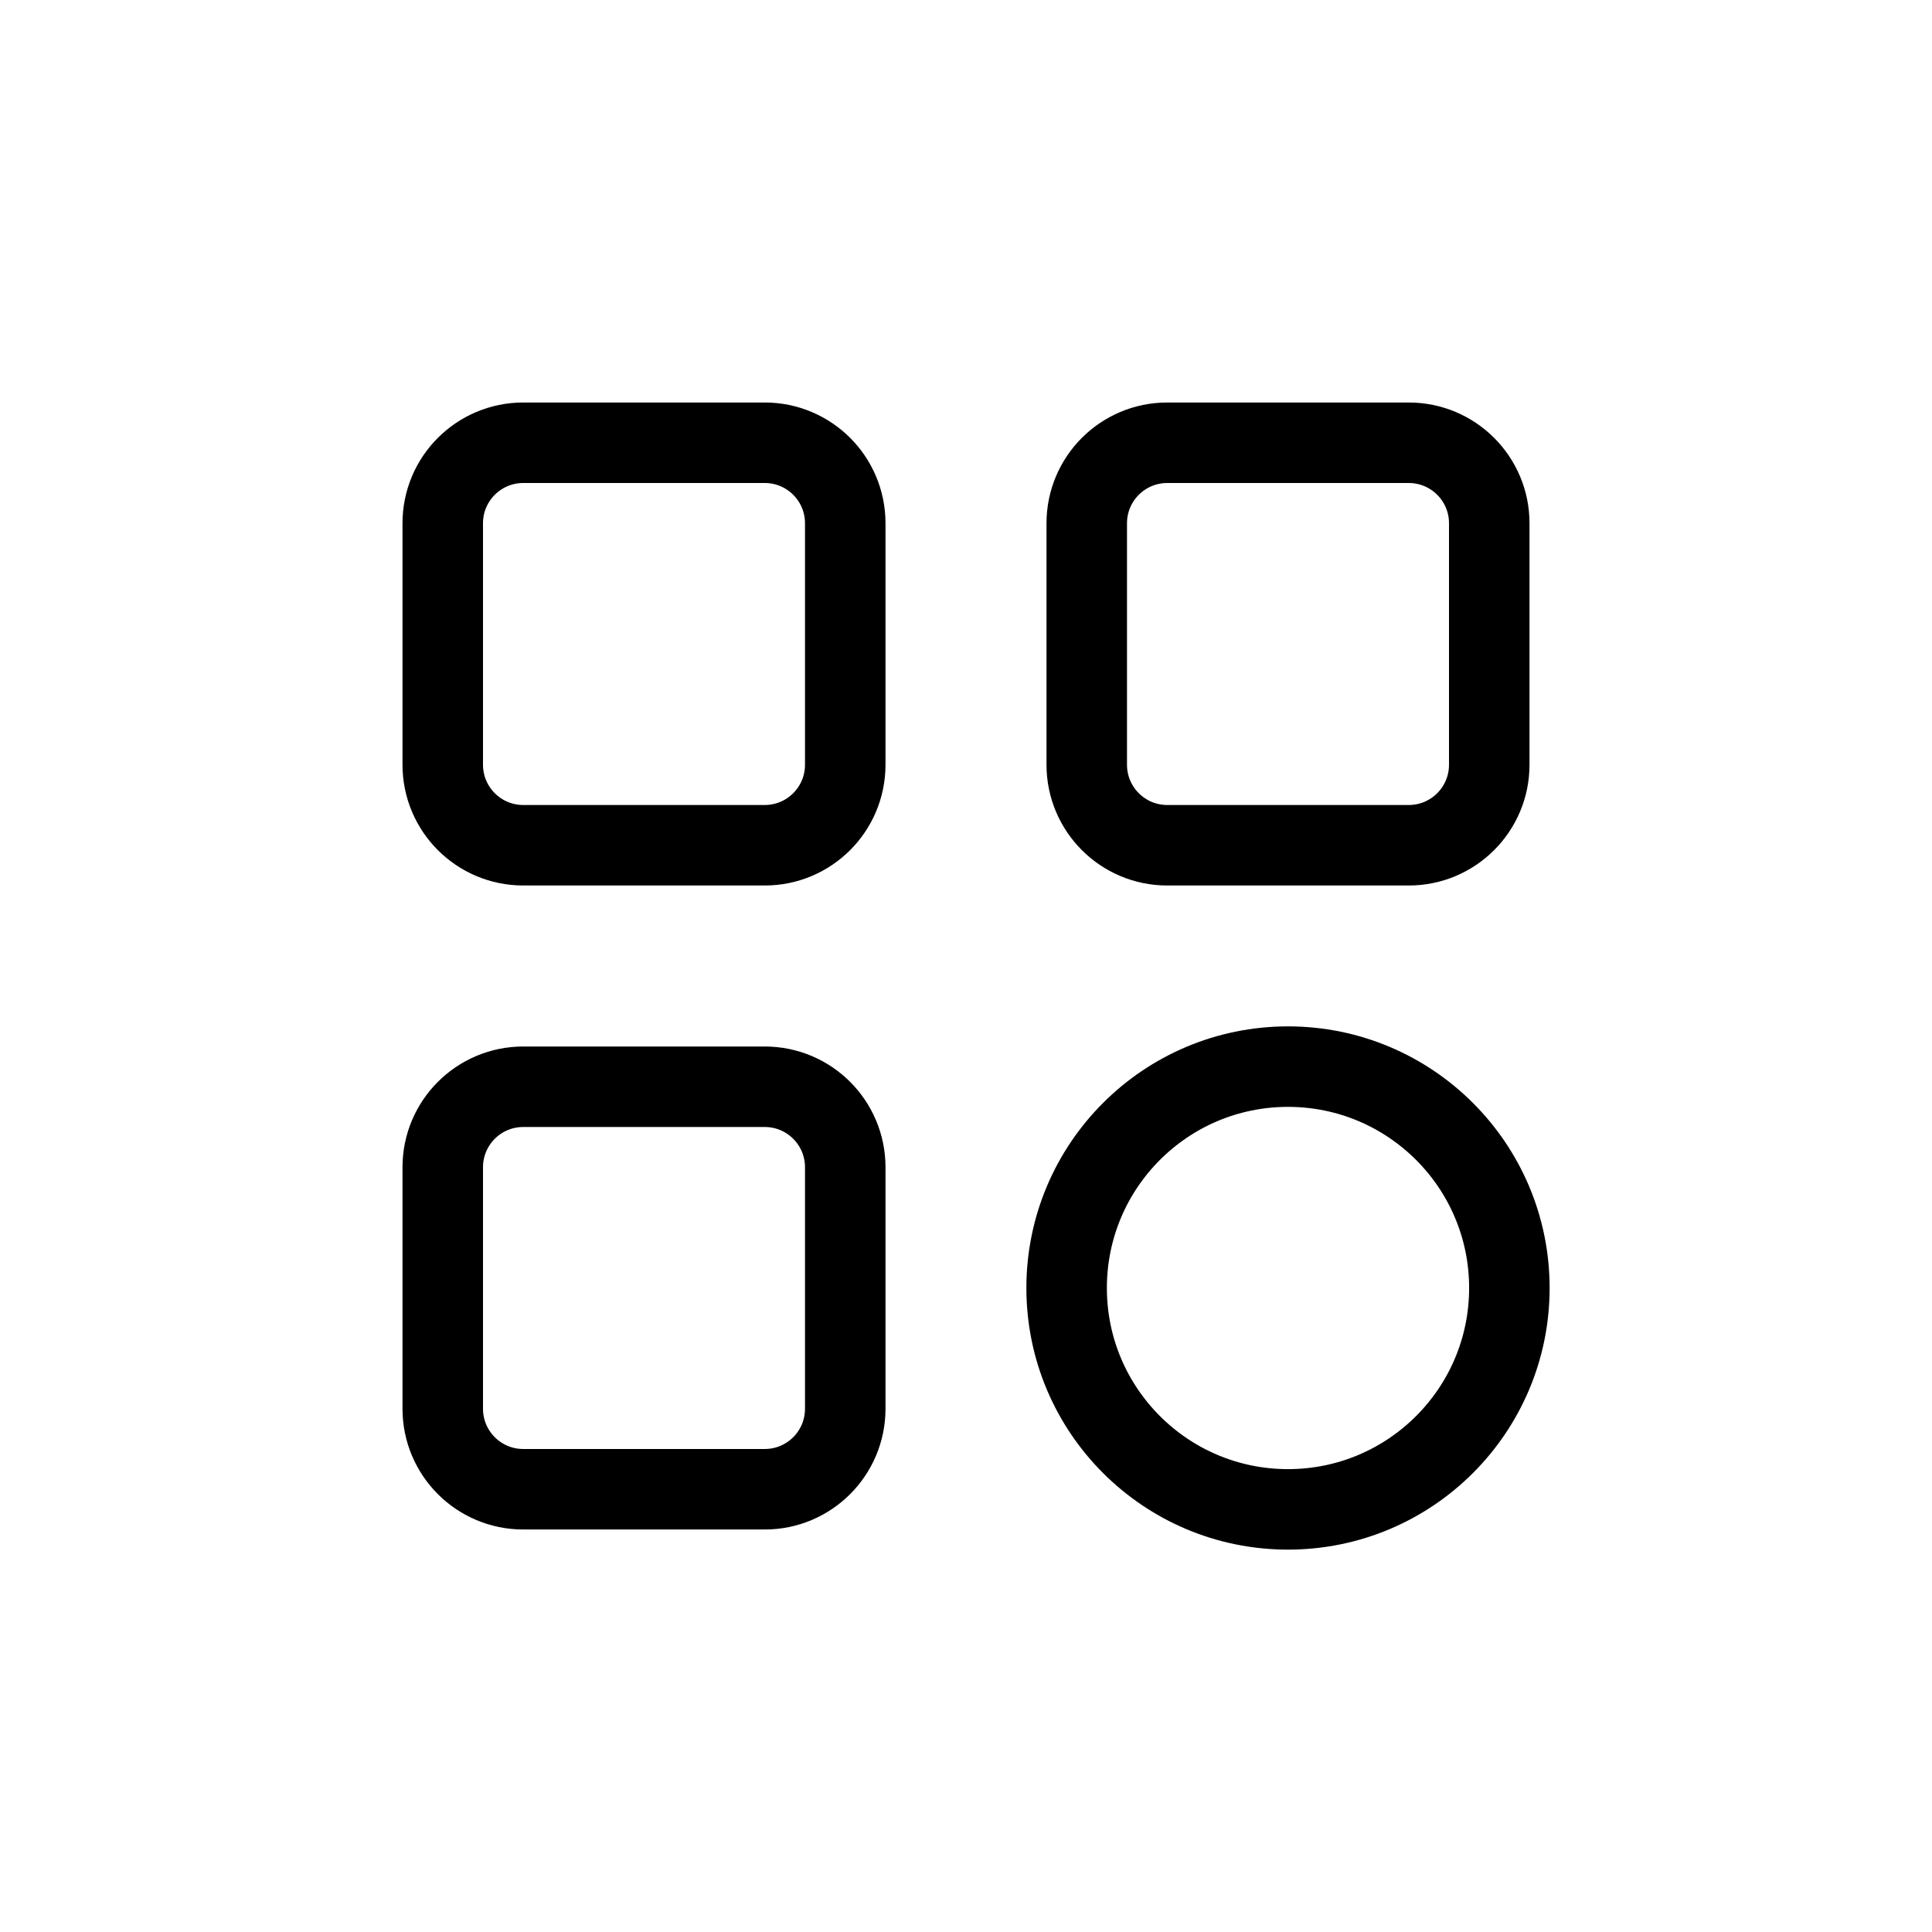
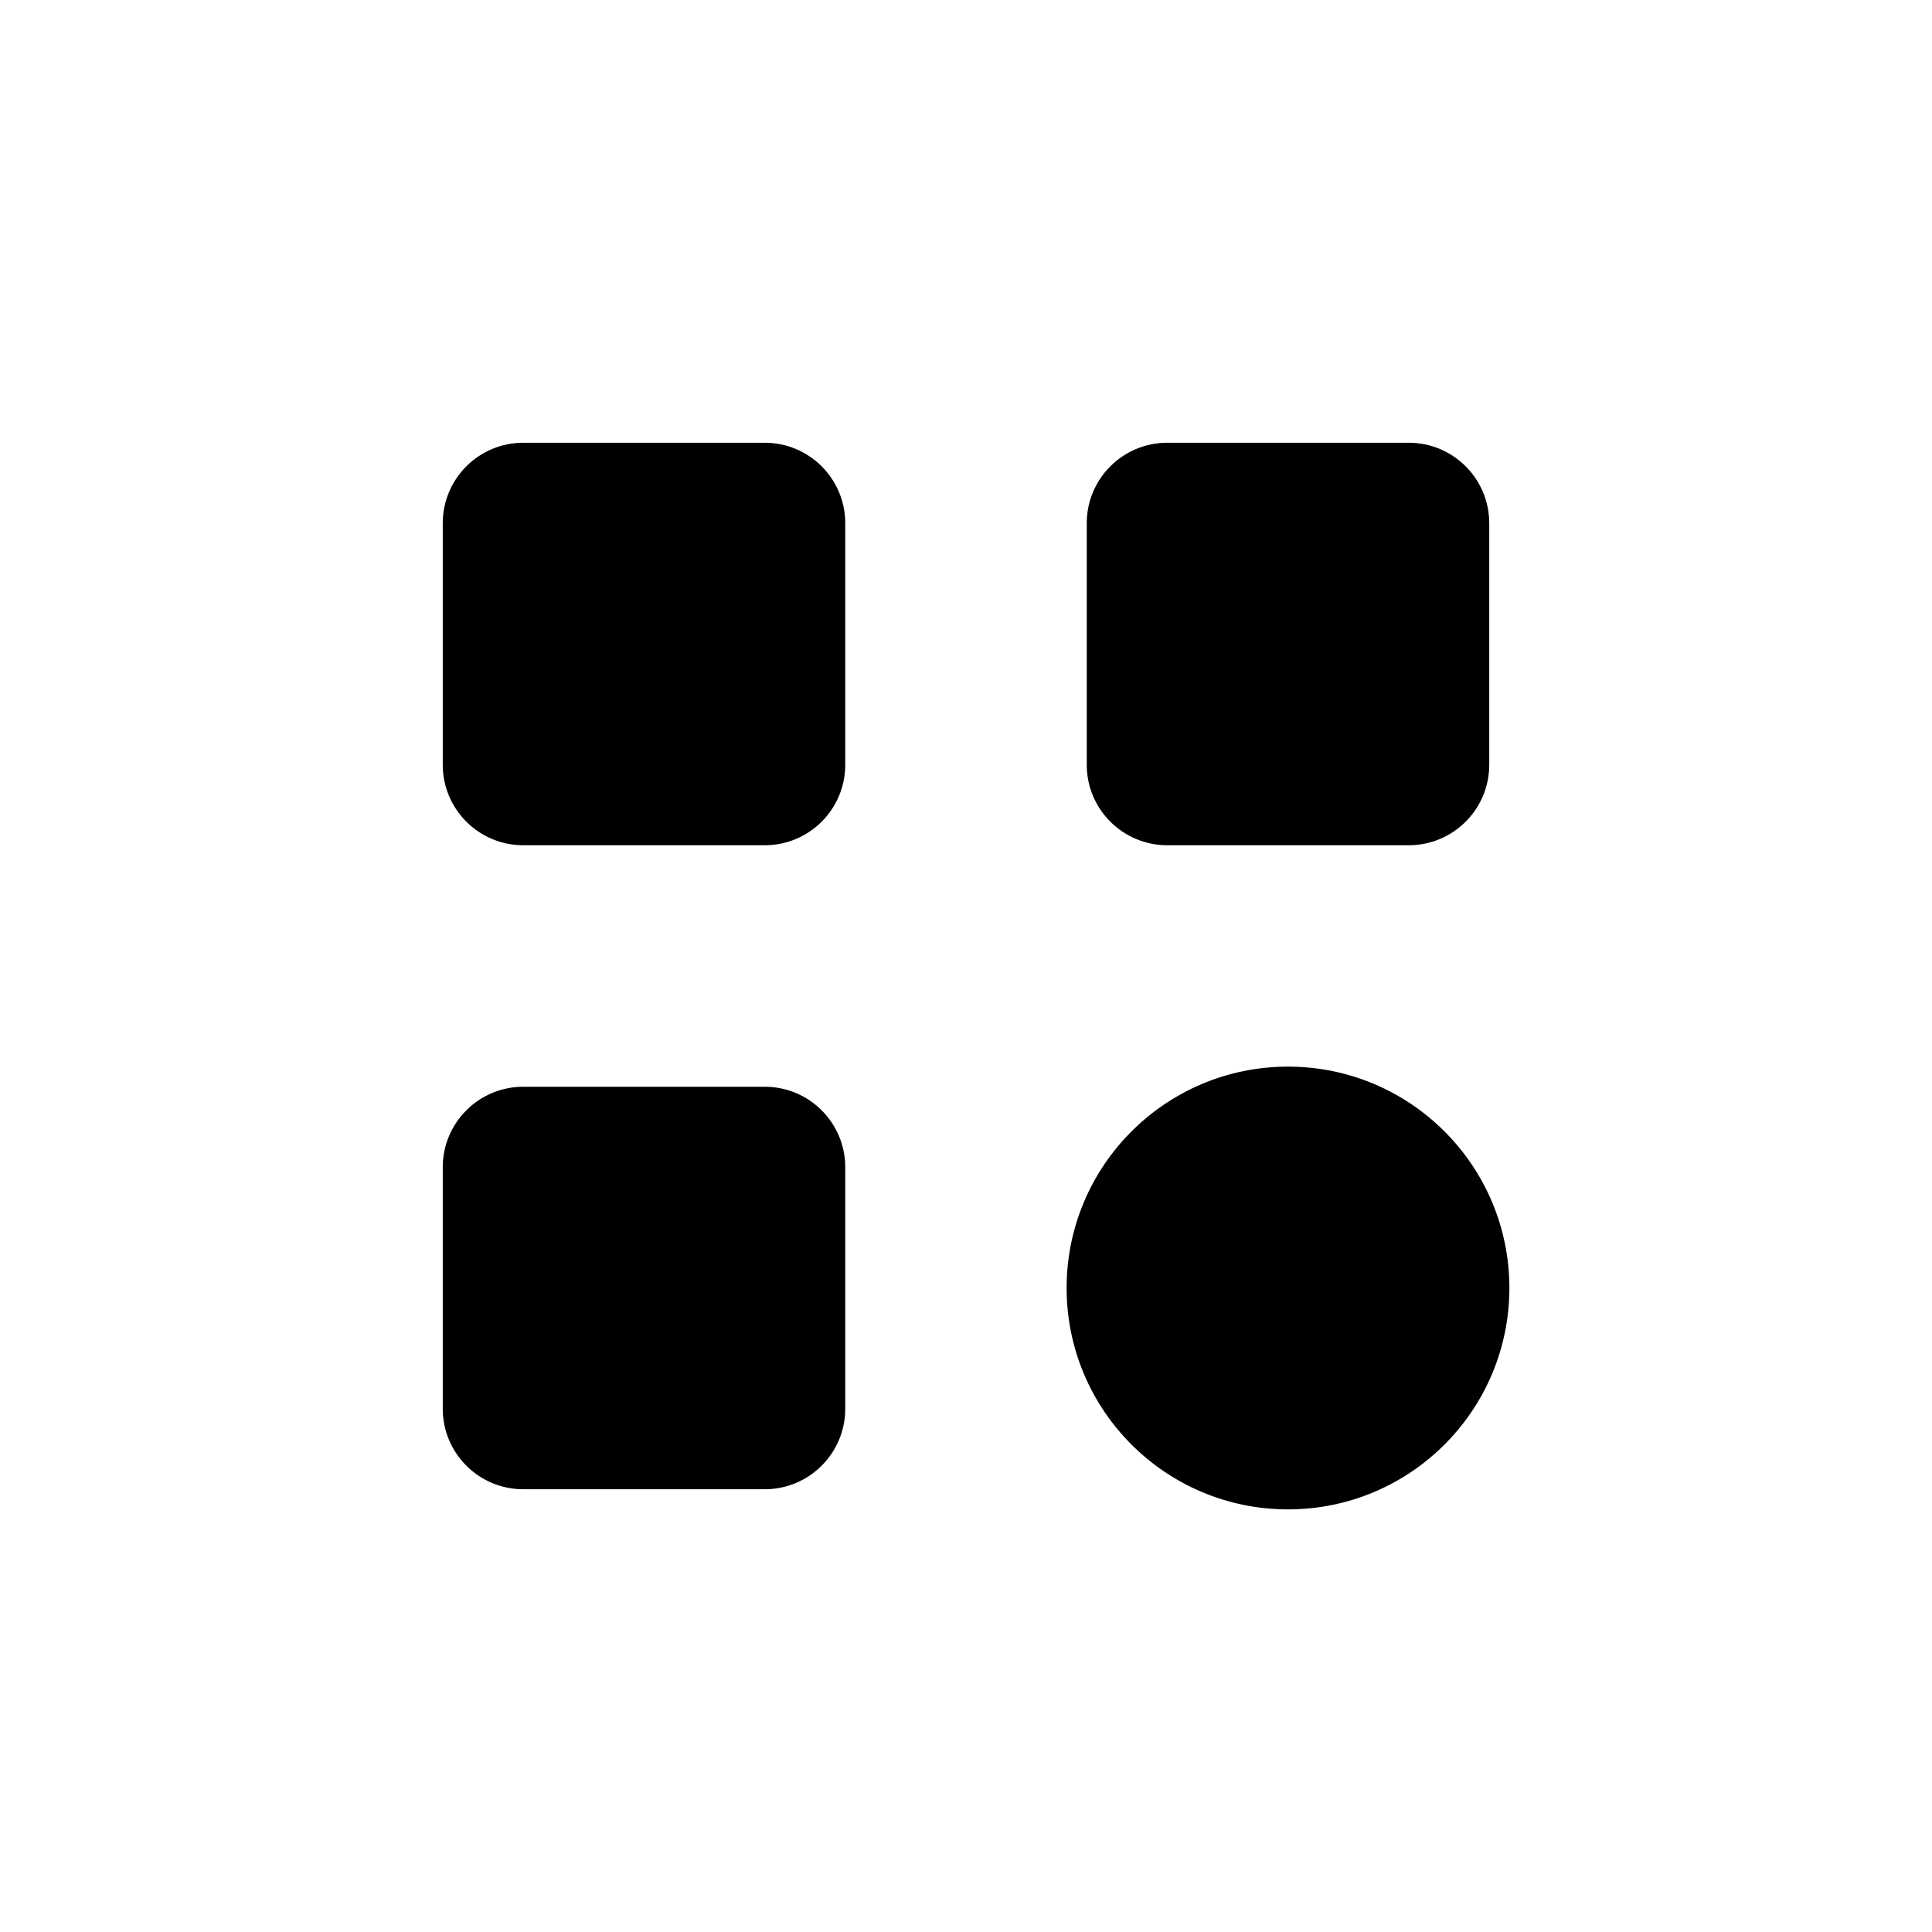
- <svg xmlns="http://www.w3.org/2000/svg" width="24" height="24" viewBox="0 0 24 24" stroke="currentColor" fill="none">
+ <svg xmlns="http://www.w3.org/2000/svg" width="24" height="24" viewBox="0 0 24 24">
  <path d="M5.5 9.5v-3a1 1 0 0 1 1-1h3a1 1 0 0 1 1 1v3a1 1 0 0 1-1 1h-3a1 1 0 0 1-1-1Zm0 8v-3a1 1 0 0 1 1-1h3a1 1 0 0 1 1 1v3a1 1 0 0 1-1 1h-3a1 1 0 0 1-1-1Zm8-8v-3a1 1 0 0 1 1-1h3a1 1 0 0 1 1 1v3a1 1 0 0 1-1 1h-3a1 1 0 0 1-1-1Zm2.5 3.75a2.75 2.75 0 1 1 0 5.5 2.75 2.75 0 0 1 0-5.5Z" class="icon-gray-primary" />
</svg>
